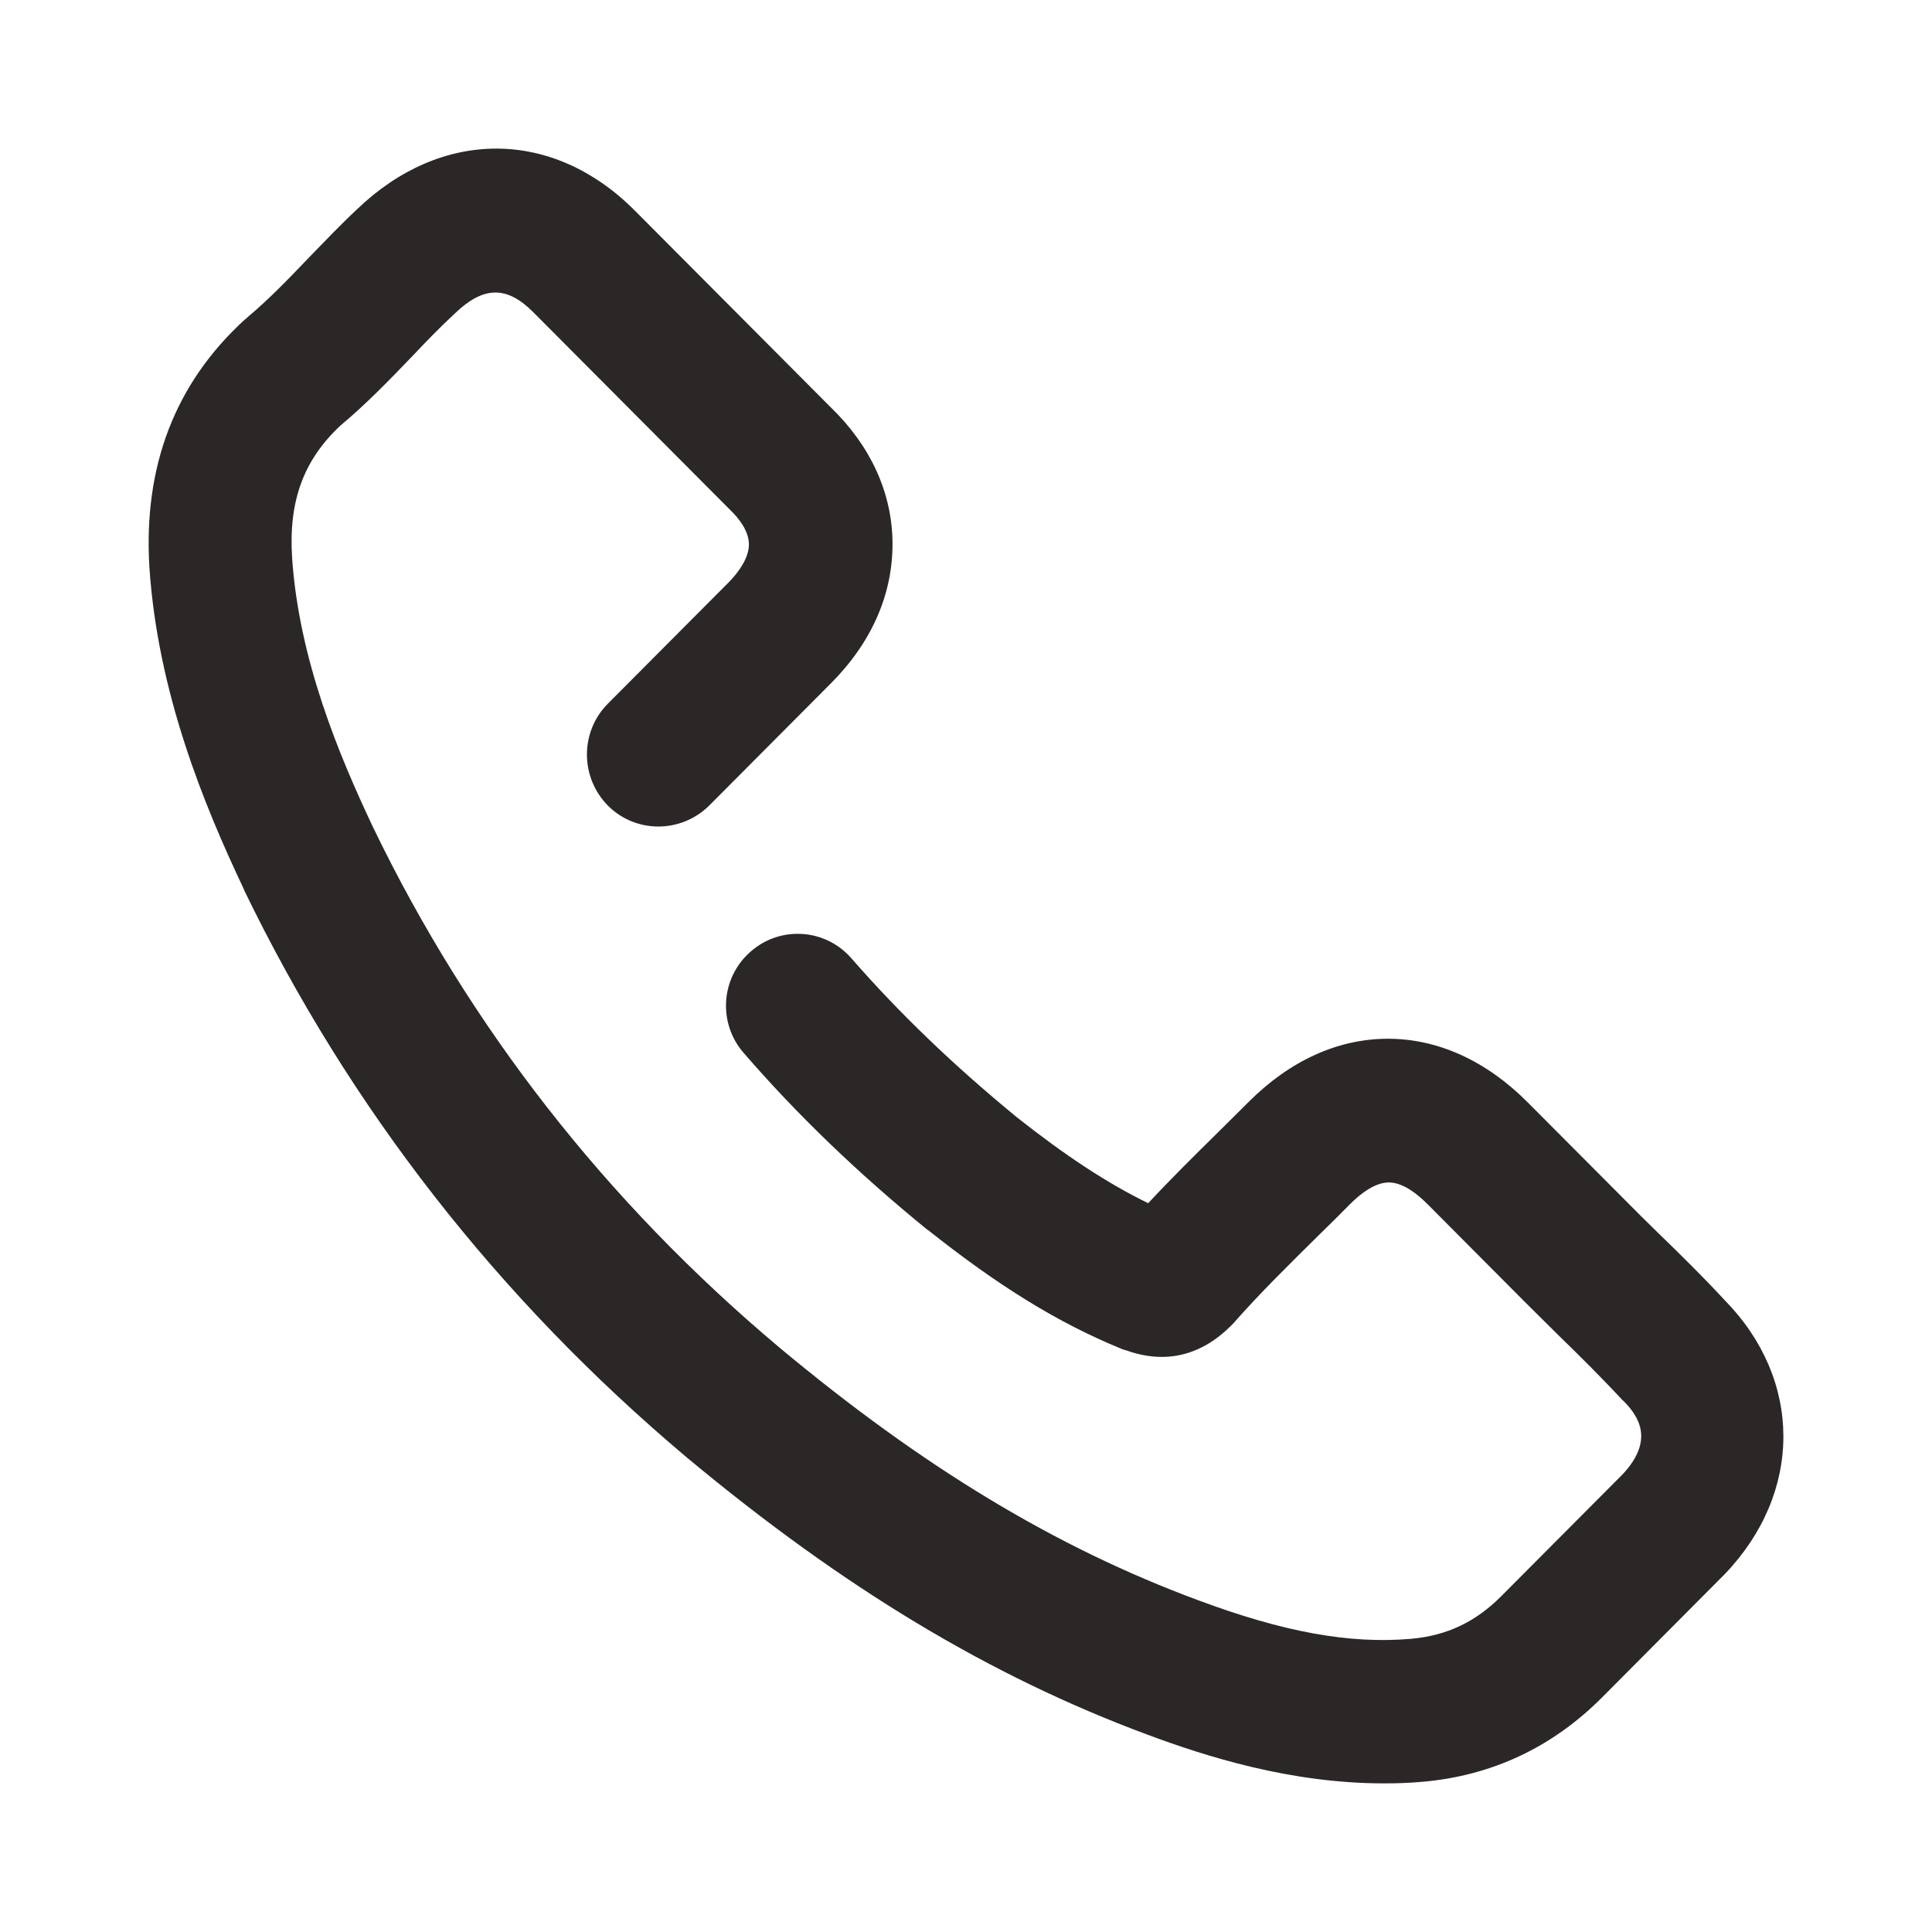
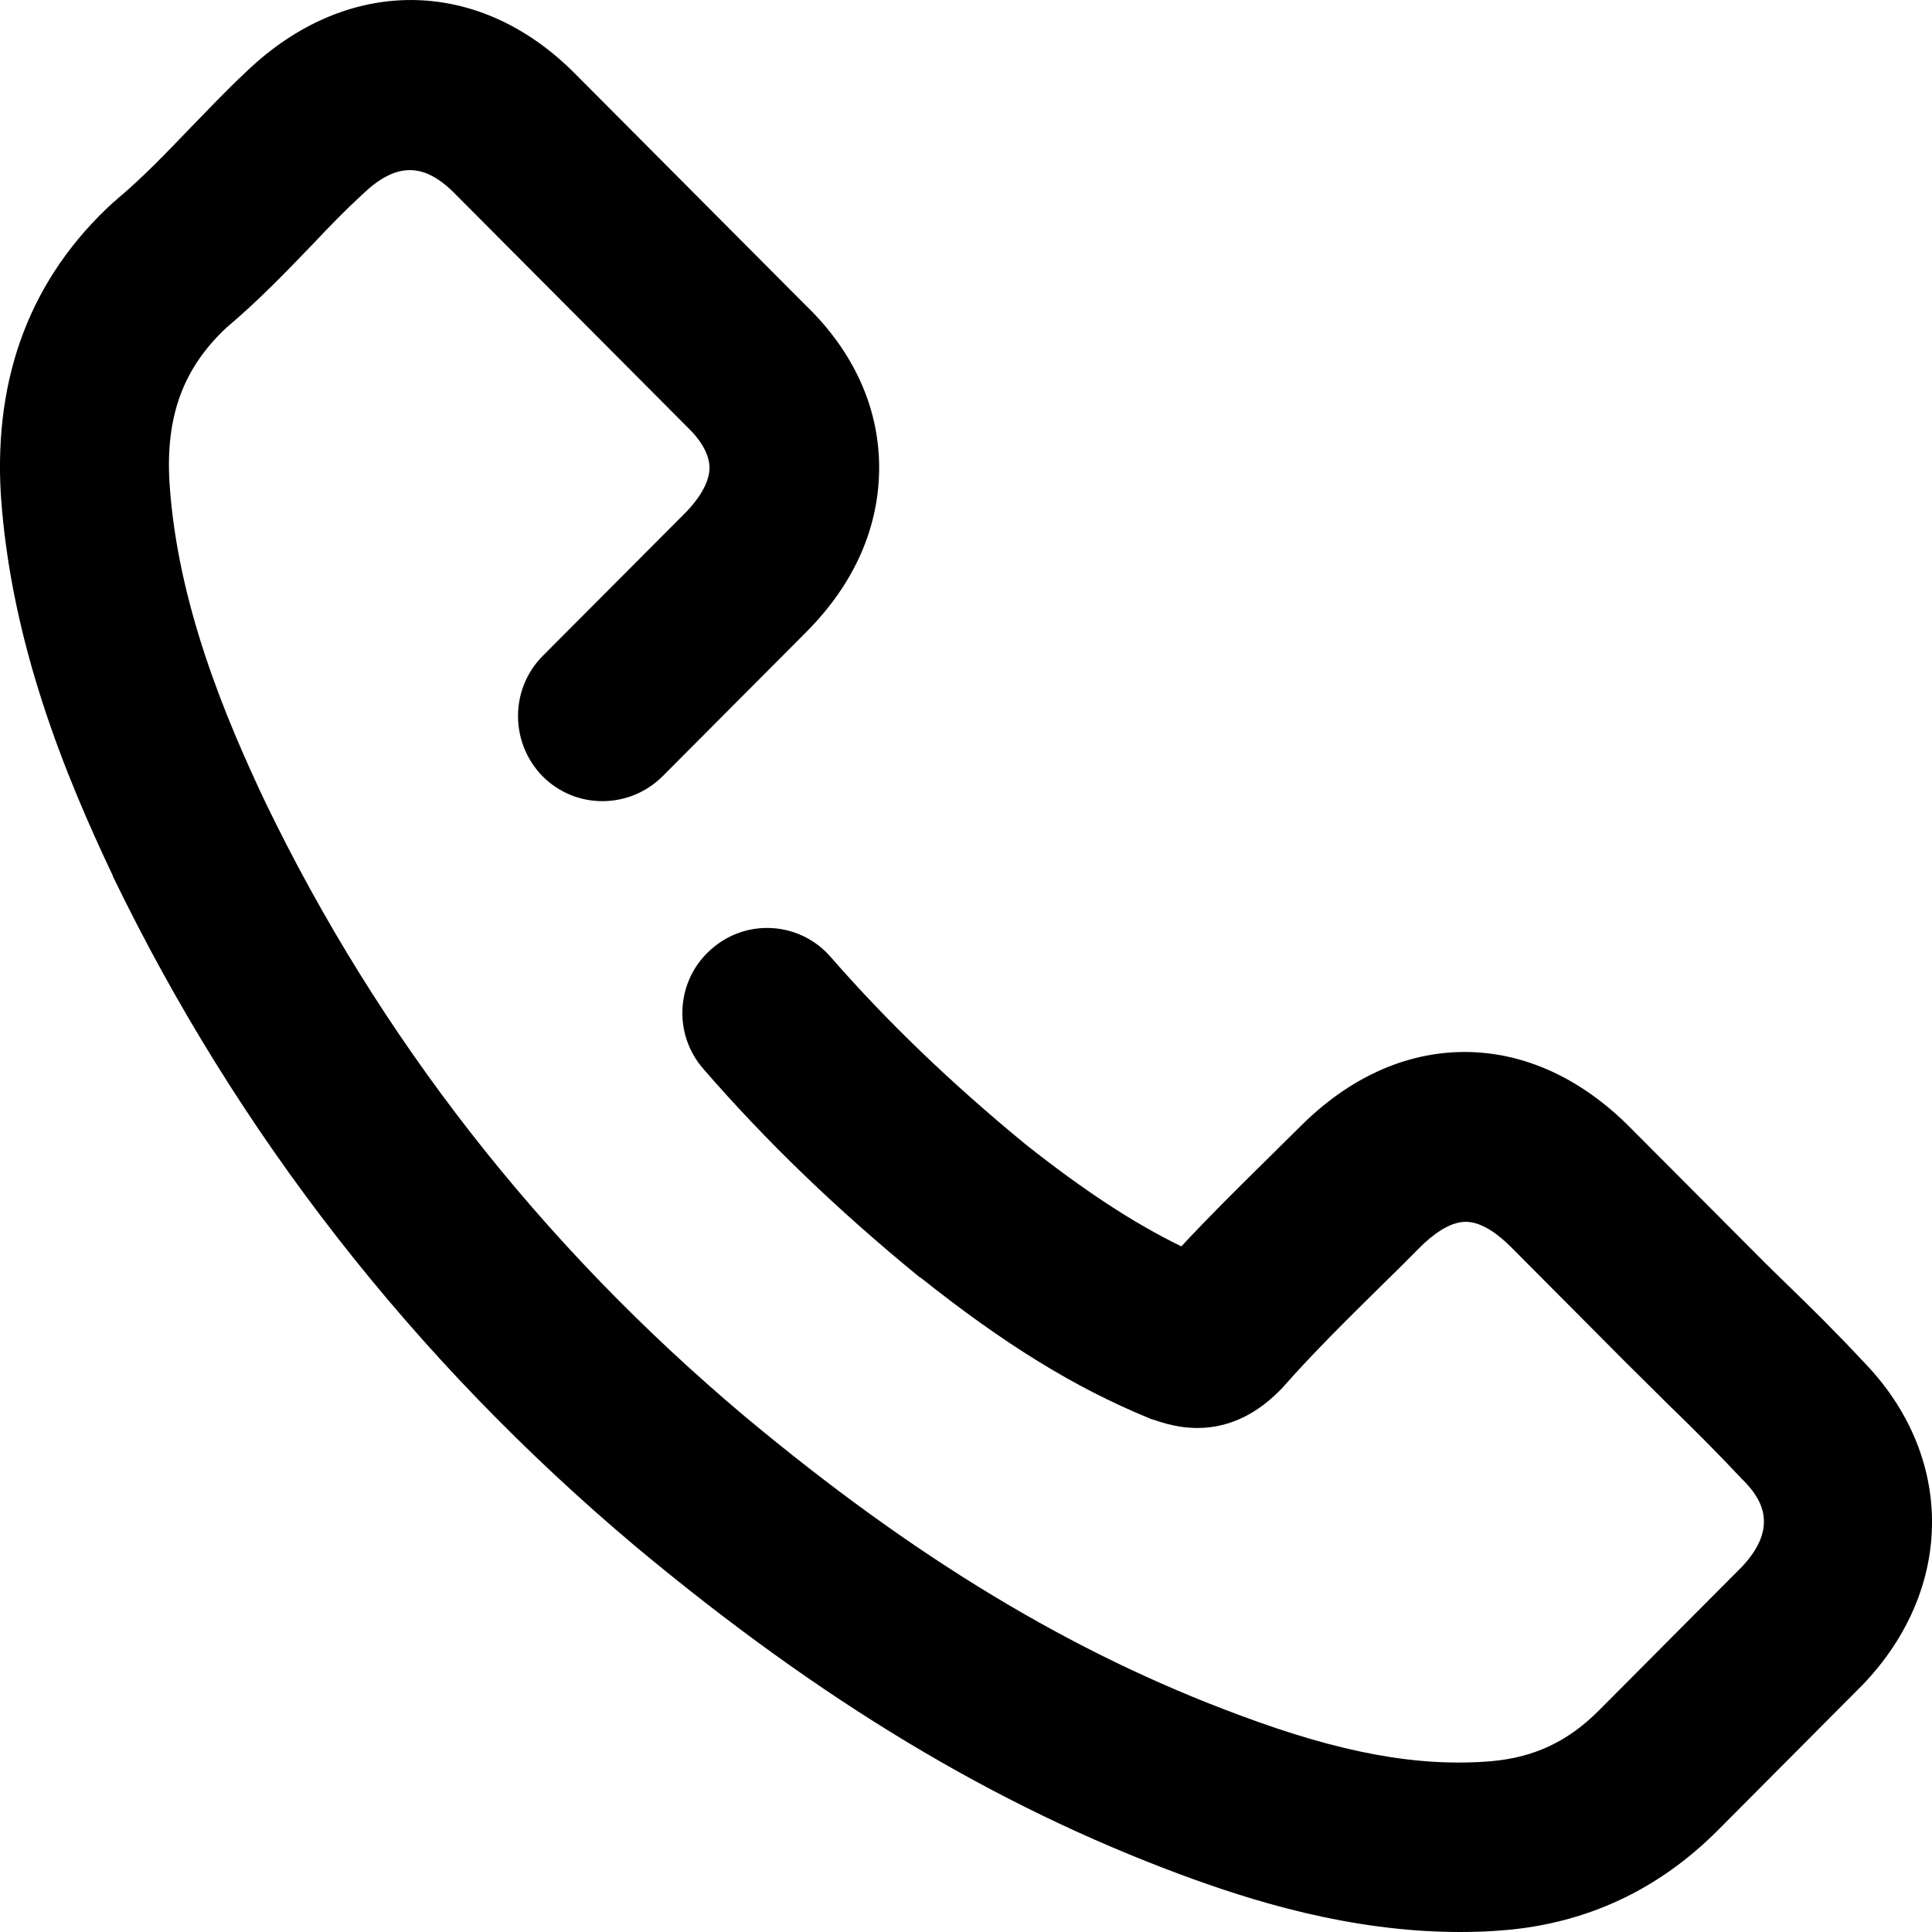
- <svg xmlns="http://www.w3.org/2000/svg" width="26px" height="26px" viewBox="0 0 26 26" version="1.1">
+ <svg xmlns="http://www.w3.org/2000/svg" width="24px" height="24px" viewBox="0 0 24 24" version="1.1">
  <defs />
-   <g id="Contact" stroke="none" stroke-width="1" fill="none" fill-rule="evenodd">
-     <g id="1x/Phone" fill-rule="nonzero" fill="#2B2727">
-       <g id="Phone-Icon" transform="translate(2, 2)">
-         <path d="M21.211,15.498 C20.917,15.181 20.612,14.88 20.312,14.59 C20.162,14.445 20.013,14.295 19.863,14.144 L18.557,12.833 C18.001,12.274 17.348,11.979 16.679,11.979 C16.005,11.979 15.357,12.274 14.8,12.833 C14.667,12.967 14.528,13.102 14.394,13.236 C14.083,13.542 13.762,13.859 13.452,14.192 C12.901,13.924 12.339,13.553 11.686,13.037 C10.835,12.339 10.107,11.64 9.46,10.899 C9.112,10.496 8.502,10.453 8.101,10.807 C7.699,11.157 7.657,11.769 8.01,12.172 C8.727,13 9.535,13.779 10.477,14.547 C10.482,14.547 10.482,14.552 10.487,14.552 C11.435,15.305 12.232,15.799 13.083,16.148 C13.104,16.159 13.126,16.165 13.147,16.17 C13.35,16.24 13.96,16.444 14.56,15.847 C14.57,15.837 14.586,15.821 14.597,15.81 C14.961,15.396 15.346,15.02 15.753,14.617 C15.892,14.483 16.031,14.343 16.17,14.203 C16.299,14.074 16.497,13.913 16.69,13.913 C16.882,13.913 17.075,14.069 17.209,14.203 L18.514,15.514 C18.669,15.67 18.83,15.826 18.98,15.976 C19.28,16.267 19.558,16.546 19.825,16.831 C19.831,16.842 19.841,16.847 19.847,16.852 C20.05,17.056 20.27,17.379 19.836,17.841 L18.204,19.48 C17.856,19.829 17.471,20.012 16.984,20.055 C16.154,20.125 15.271,19.963 14.121,19.534 C12.205,18.824 10.418,17.744 8.486,16.132 C6.153,14.171 4.317,11.817 3.022,9.136 C2.562,8.164 2.022,6.874 1.931,5.504 C1.882,4.741 2.086,4.193 2.578,3.73 C2.937,3.43 3.252,3.102 3.552,2.79 C3.745,2.586 3.927,2.398 4.119,2.221 L4.125,2.215 C4.505,1.85 4.82,1.844 5.174,2.199 L7.812,4.848 C7.817,4.854 7.822,4.859 7.828,4.864 C7.94,4.972 8.074,5.138 8.079,5.321 C8.079,5.514 7.935,5.703 7.817,5.826 L6.18,7.47 C5.805,7.847 5.805,8.459 6.18,8.841 C6.554,9.217 7.164,9.217 7.544,8.841 L9.182,7.196 C9.733,6.643 10.016,5.993 10.011,5.305 C10.006,4.633 9.717,3.999 9.176,3.478 L6.543,0.834 C5.441,-0.273 3.943,-0.278 2.803,0.818 C2.578,1.028 2.375,1.243 2.171,1.452 C1.888,1.748 1.62,2.027 1.331,2.269 C1.321,2.28 1.31,2.29 1.294,2.301 C0.357,3.156 -0.071,4.273 0.01,5.627 C0.122,7.325 0.748,8.841 1.283,9.969 L1.283,9.974 C2.701,12.908 4.703,15.477 7.244,17.615 C9.348,19.367 11.317,20.555 13.441,21.344 C14.223,21.635 15.362,22 16.625,22 C16.791,22 16.962,21.995 17.134,21.979 L17.139,21.979 C18.075,21.898 18.889,21.516 19.558,20.845 L21.195,19.2 C21.201,19.195 21.206,19.19 21.211,19.184 C22.266,18.083 22.26,16.568 21.211,15.498 Z" id="Shape" />
-       </g>
+   <g id="New-Grid" stroke="none" stroke-width="1" fill="none" fill-rule="evenodd">
+     <g id="Phone-Icon" fill-rule="nonzero" fill="#000000">
+       <path d="M23.14,16.907 C22.819,16.561 22.486,16.233 22.159,15.916 C21.995,15.758 21.832,15.594 21.669,15.43 L20.244,14 C19.637,13.39 18.925,13.068 18.195,13.068 C17.459,13.068 16.753,13.39 16.146,14 C16,14.146 15.848,14.293 15.702,14.439 C15.364,14.773 15.013,15.119 14.675,15.483 C14.074,15.19 13.461,14.785 12.748,14.222 C11.82,13.46 11.026,12.698 10.32,11.889 C9.94,11.45 9.275,11.403 8.837,11.79 C8.399,12.171 8.353,12.839 8.738,13.279 C9.52,14.181 10.402,15.031 11.429,15.87 C11.435,15.87 11.435,15.875 11.441,15.875 C12.474,16.696 13.344,17.235 14.272,17.616 C14.295,17.628 14.319,17.634 14.342,17.64 C14.564,17.716 15.229,17.939 15.883,17.288 C15.895,17.276 15.912,17.259 15.924,17.247 C16.321,16.796 16.741,16.385 17.185,15.946 C17.337,15.799 17.489,15.647 17.64,15.494 C17.781,15.354 17.997,15.178 18.207,15.178 C18.417,15.178 18.627,15.348 18.773,15.494 L20.197,16.925 C20.367,17.095 20.542,17.265 20.705,17.429 C21.032,17.745 21.336,18.05 21.628,18.361 C21.634,18.373 21.645,18.378 21.651,18.384 C21.873,18.607 22.112,18.959 21.639,19.463 L19.859,21.251 C19.479,21.632 19.059,21.831 18.528,21.878 C17.623,21.954 16.66,21.778 15.405,21.309 C13.315,20.536 11.365,19.357 9.257,17.599 C6.712,15.459 4.71,12.892 3.297,9.967 C2.795,8.906 2.205,7.499 2.106,6.004 C2.054,5.172 2.275,4.574 2.813,4.07 C3.204,3.741 3.548,3.384 3.875,3.044 C4.085,2.821 4.284,2.616 4.494,2.422 L4.5,2.417 C4.914,2.018 5.259,2.012 5.644,2.399 L8.522,5.289 C8.528,5.295 8.534,5.301 8.539,5.306 C8.662,5.424 8.808,5.605 8.814,5.805 C8.814,6.016 8.656,6.221 8.528,6.356 L6.741,8.149 C6.333,8.56 6.333,9.228 6.741,9.644 C7.15,10.055 7.815,10.055 8.23,9.644 L10.016,7.851 C10.618,7.247 10.927,6.537 10.921,5.787 C10.915,5.054 10.6,4.363 10.01,3.794 L7.138,0.91 C5.936,-0.297 4.301,-0.303 3.058,0.892 C2.813,1.121 2.591,1.356 2.369,1.584 C2.059,1.907 1.768,2.211 1.452,2.475 C1.441,2.487 1.429,2.499 1.411,2.51 C0.39,3.442 -0.077,4.662 0.01,6.139 C0.133,7.991 0.816,9.644 1.4,10.875 L1.4,10.881 C2.947,14.082 5.13,16.884 7.903,19.217 C10.197,21.128 12.346,22.423 14.663,23.285 C15.516,23.601 16.759,24 18.137,24 C18.318,24 18.504,23.994 18.691,23.977 L18.697,23.977 C19.719,23.889 20.606,23.472 21.336,22.74 L23.122,20.946 C23.128,20.94 23.134,20.934 23.14,20.928 C24.29,19.727 24.284,18.074 23.14,16.907 Z" id="Shape" />
    </g>
  </g>
</svg>
